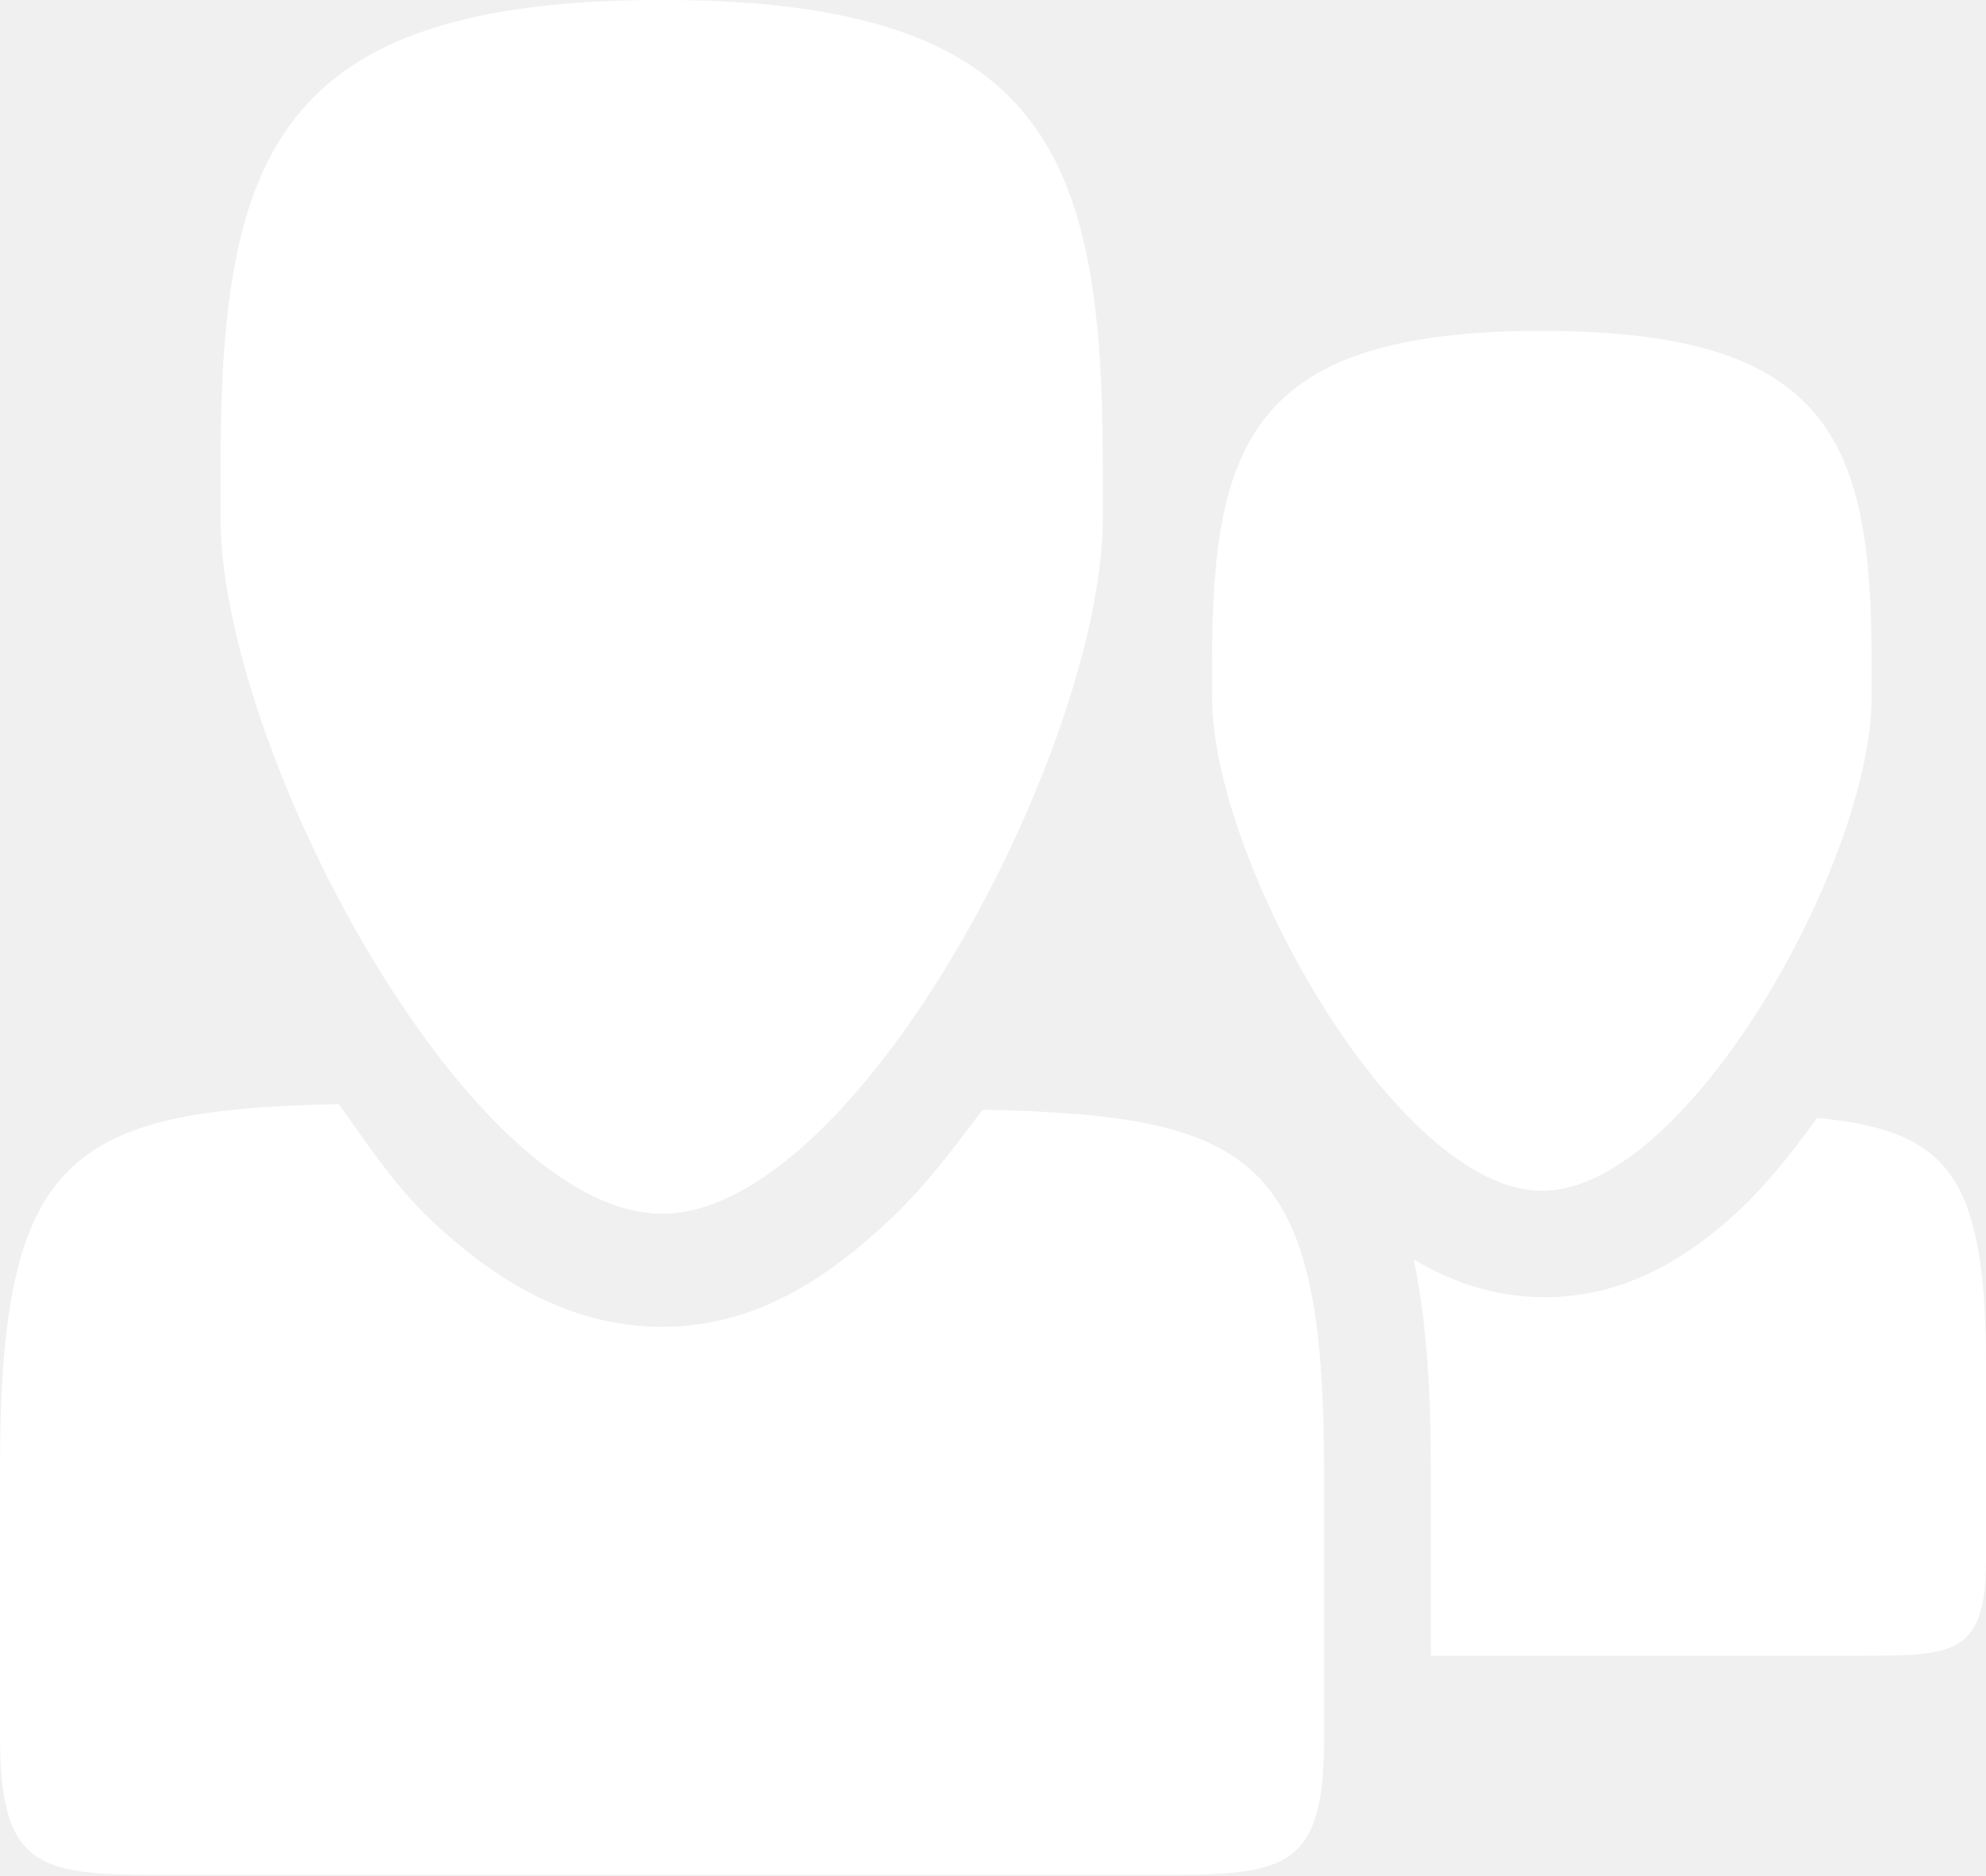
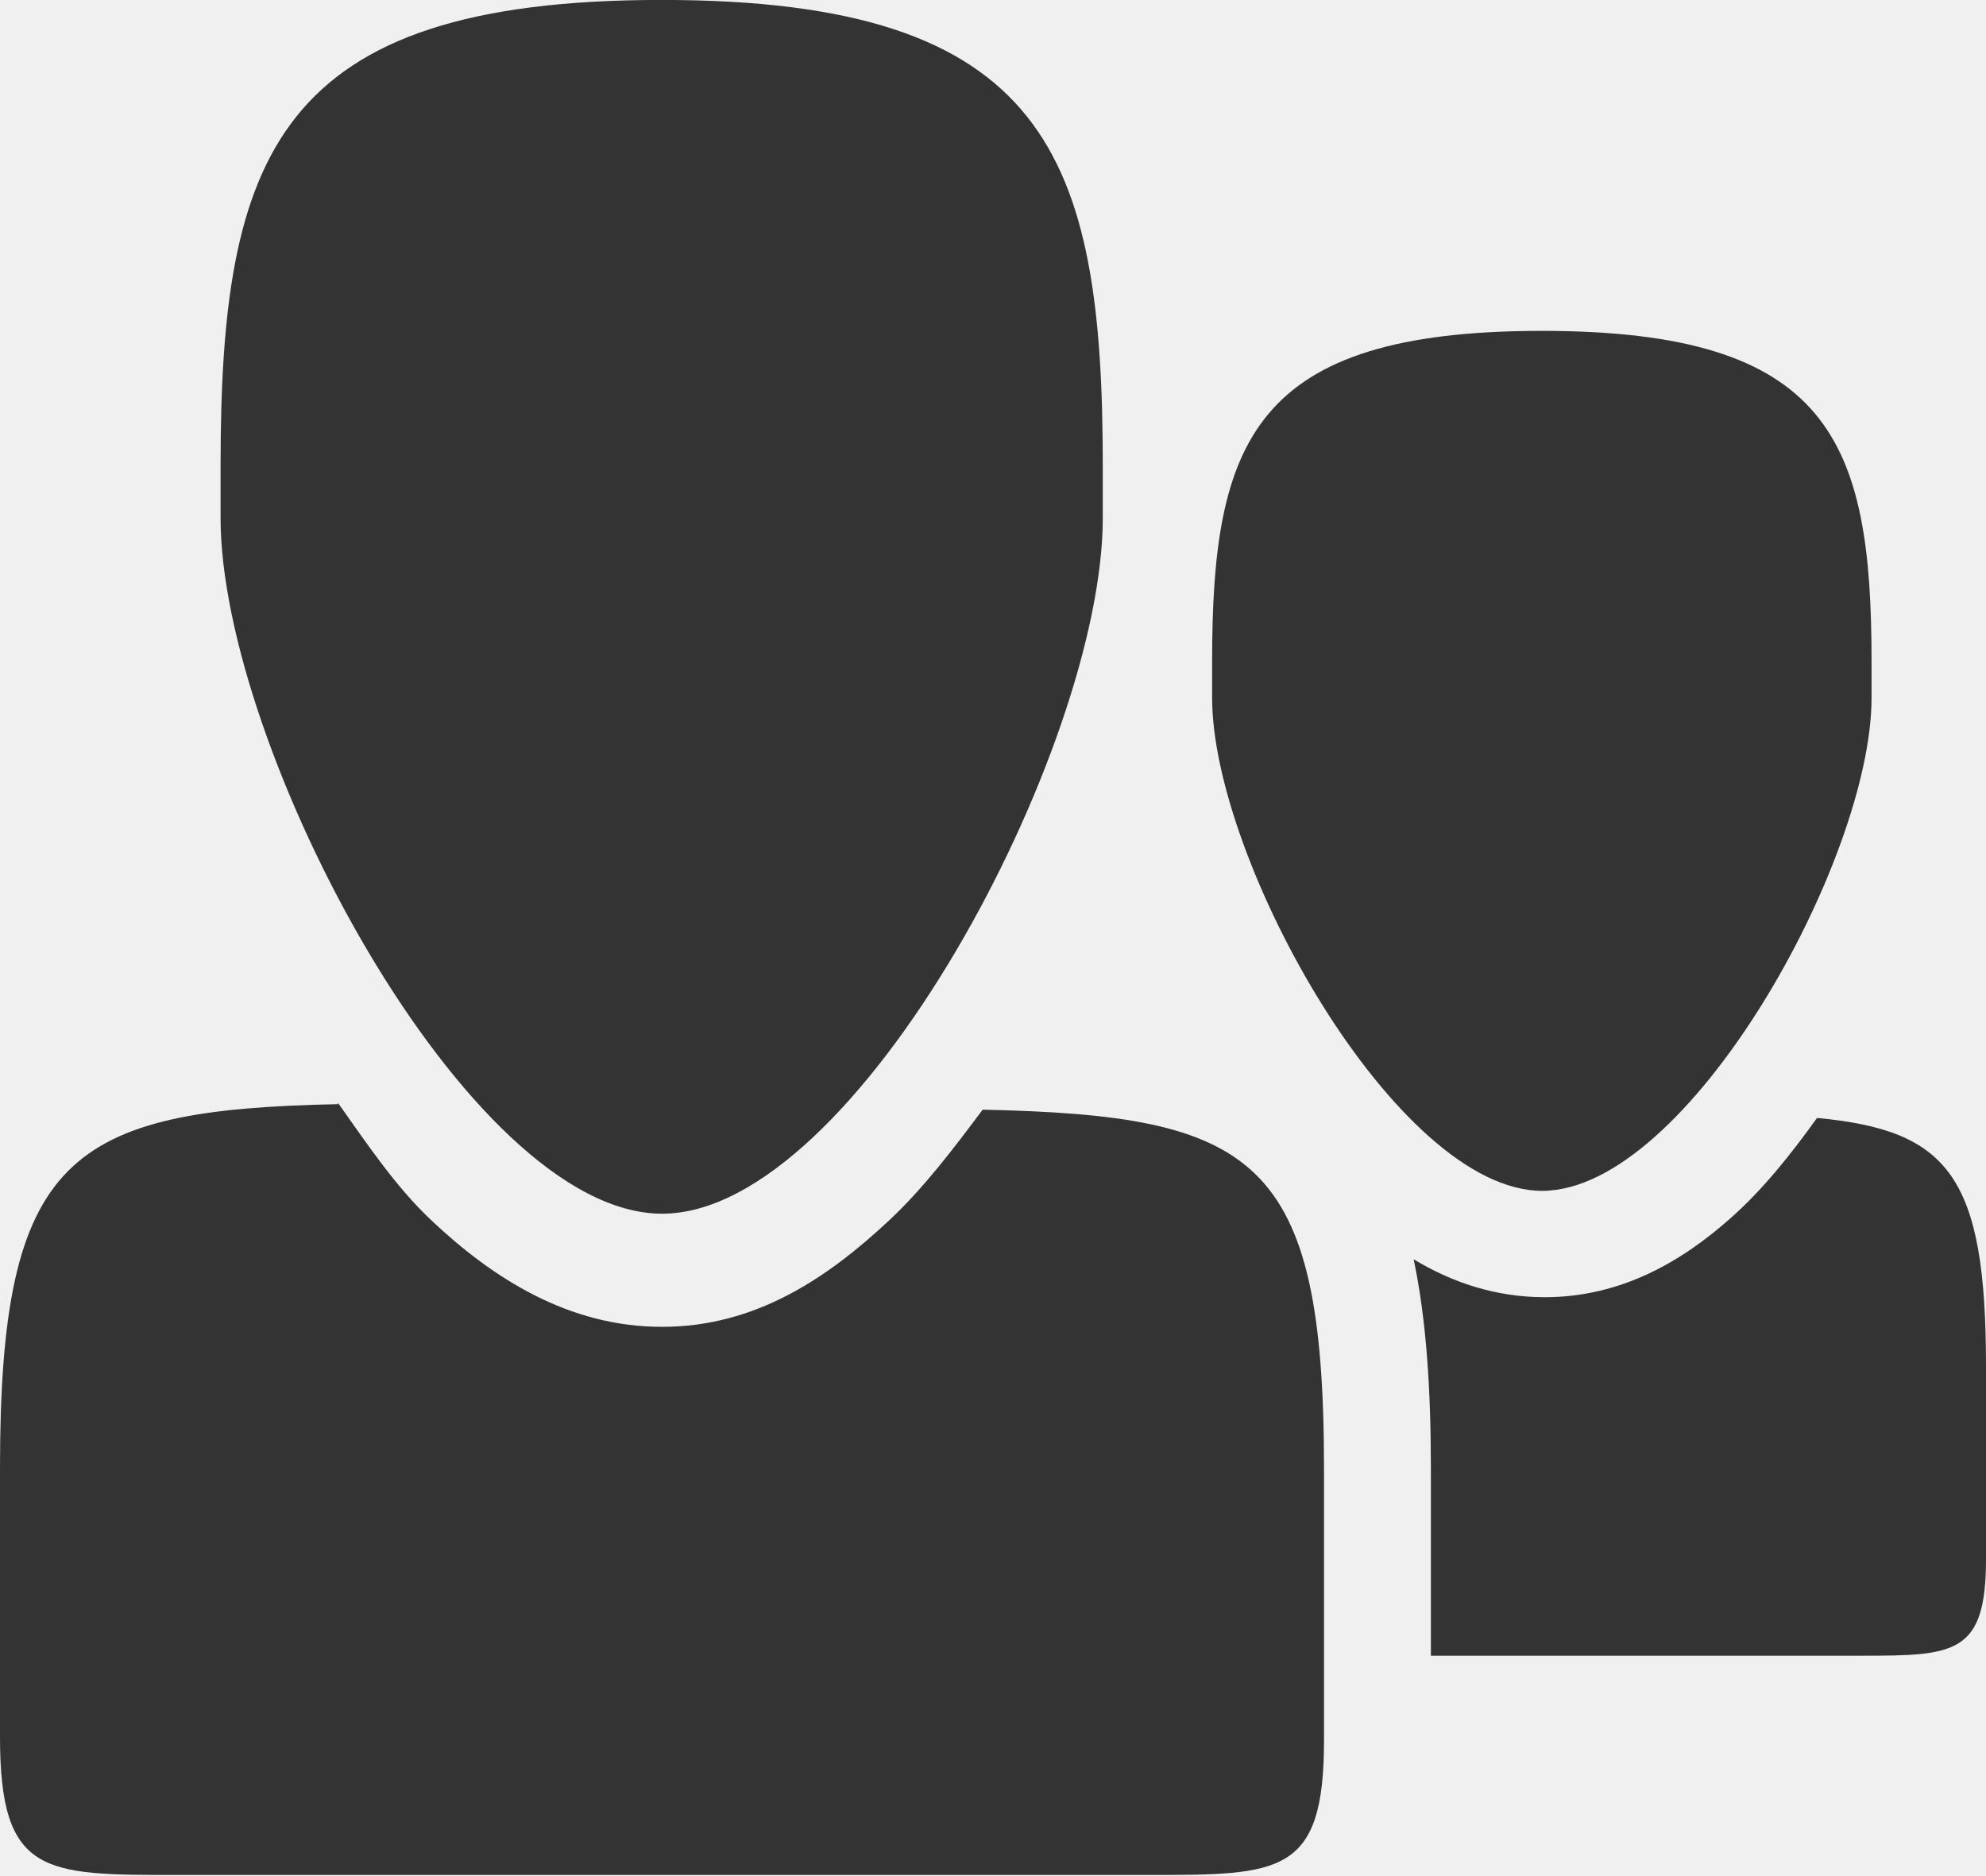
- <svg xmlns="http://www.w3.org/2000/svg" version="1.1" viewBox="0 0 90 85">
-   <g transform="translate(0,-967.3622)">
-     <g fill-rule="nonzero" transform="matrix(1.25,0,0,1.25,0,-263.0906)" fill="#FFF">
-       <path style="enable-background:accumulate;color:black;" d="m23.989,984.36c-13.993,0-15.992,5.638-15.992,16.905v1.879c0,8.324,8.948,25.228,16.005,25.228,7.057,0,15.978-16.904,15.978-25.228v-1.879c0-11.268-1.999-16.905-15.992-16.905z" />
-       <path style="enable-background:accumulate;color:black;" d="M12.25,1024.4c-9.785,0.2-12.25,1.9-12.25,13.2v9.75c0,5.003,1.592,5,6.375,5h35.25c4.799,0,6.375,0,6.375-4.875v-6.625-3.25c0-11.318-2.514-12.786-12.375-13-1.068,1.429-2.149,2.852-3.375,4-2.244,2.102-4.854,3.875-8.25,3.875s-6.144-1.768-8.375-3.875c-1.283-1.211-2.3-2.735-3.375-4.25z" />
-       <path style="enable-background:accumulate;color:black;" d="m55.898,996.36c-10.459,0-11.954,3.994-11.954,11.977v1.331c0,5.898,6.689,17.875,11.963,17.875,5.275,0,11.944-11.977,11.944-17.875v-1.331c0-7.983-1.494-11.977-11.954-11.977z" />
-       <path style="enable-background:accumulate;color:black;" d="m65.875,1024.9c-0.955,1.327-1.946,2.577-3.125,3.625-1.76,1.565-3.963,2.875-6.75,2.875-1.815,0-3.391-0.555-4.75-1.375,0.464,2.191,0.625,4.747,0.625,7.625v3.25,3.5h15.625c3.365,0,4.5-0.05,4.5-3.5v-4.625-2.375c0-6.897-1.366-8.552-6.125-9z" />
+ <svg xmlns="http://www.w3.org/2000/svg" id="svg2" height="100%" width="100%" version="1.1" viewBox="0 0 90 85">
+   <g id="g4" fill="#333" transform="translate(0,-967.3622)">
+     <g id="g6" fill="#333" transform="matrix(1.25,0,0,1.25,0,-263.0906)" fill-rule="nonzero">
+       <path id="path8" style="color:black;enable-background:accumulate;" d="m23.989,984.36c-13.993,0-15.992,5.638-15.992,16.905v1.879c0,8.324,8.948,25.228,16.005,25.228,7.057,0,15.978-16.904,15.978-25.228v-1.879c0-11.268-1.999-16.905-15.992-16.905z" />
+       <path id="path10" style="color:black;enable-background:accumulate;" d="M12.25,1024.4c-9.785,0.2-12.25,1.9-12.25,13.2v9.75c0,5.003,1.592,5,6.375,5h35.25c4.799,0,6.375,0,6.375-4.875v-9.875c0-11.318-2.514-12.786-12.375-13-1.068,1.429-2.149,2.852-3.375,4-2.244,2.102-4.854,3.875-8.25,3.875s-6.144-1.768-8.375-3.875c-1.283-1.211-2.3-2.735-3.375-4.25z" />
+       <path id="path12" style="color:black;enable-background:accumulate;" d="m55.898,996.36c-10.459,0-11.954,3.994-11.954,11.977v1.331c0,5.898,6.689,17.875,11.963,17.875,5.275,0,11.944-11.977,11.944-17.875v-1.331c0-7.983-1.494-11.977-11.954-11.977z" />
+       <path id="path14" style="color:black;enable-background:accumulate;" d="m65.875,1024.9c-0.955,1.327-1.946,2.577-3.125,3.625-1.76,1.565-3.963,2.875-6.75,2.875-1.815,0-3.391-0.555-4.75-1.375,0.464,2.191,0.625,4.747,0.625,7.625v6.75h15.625c3.365,0,4.5-0.05,4.5-3.5v-7c0-6.897-1.366-8.552-6.125-9z" />
    </g>
  </g>
</svg>
